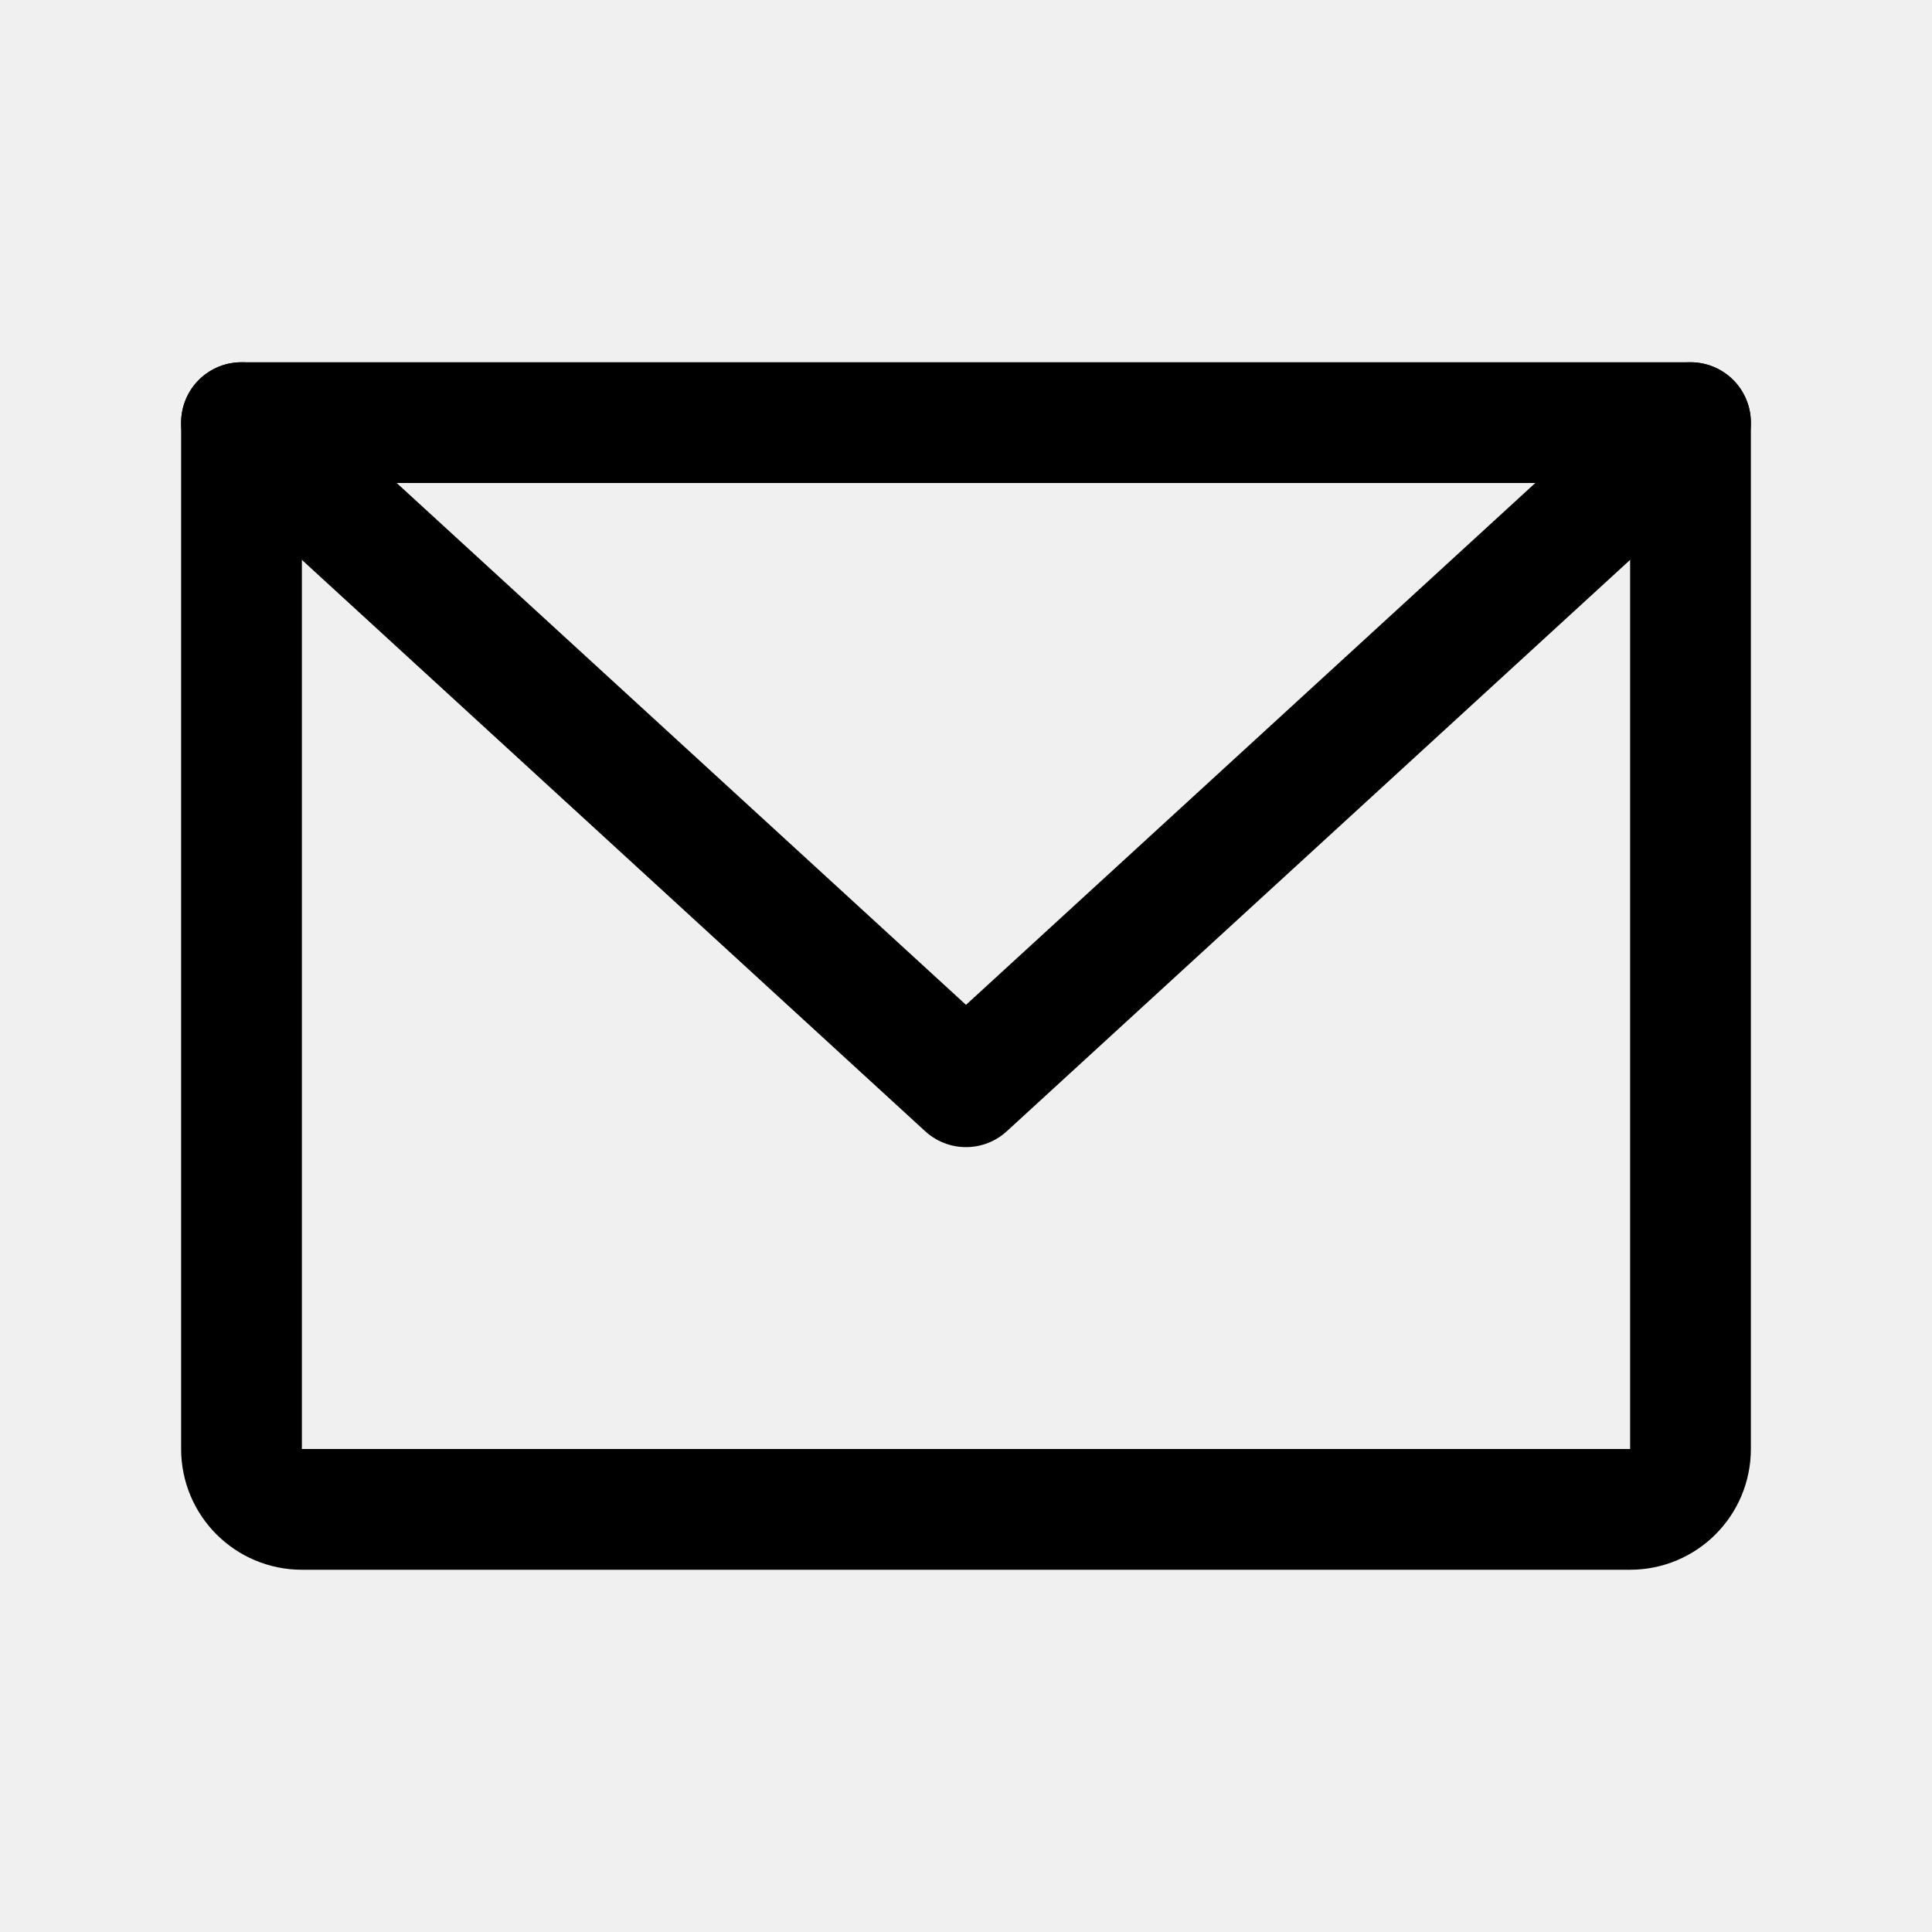
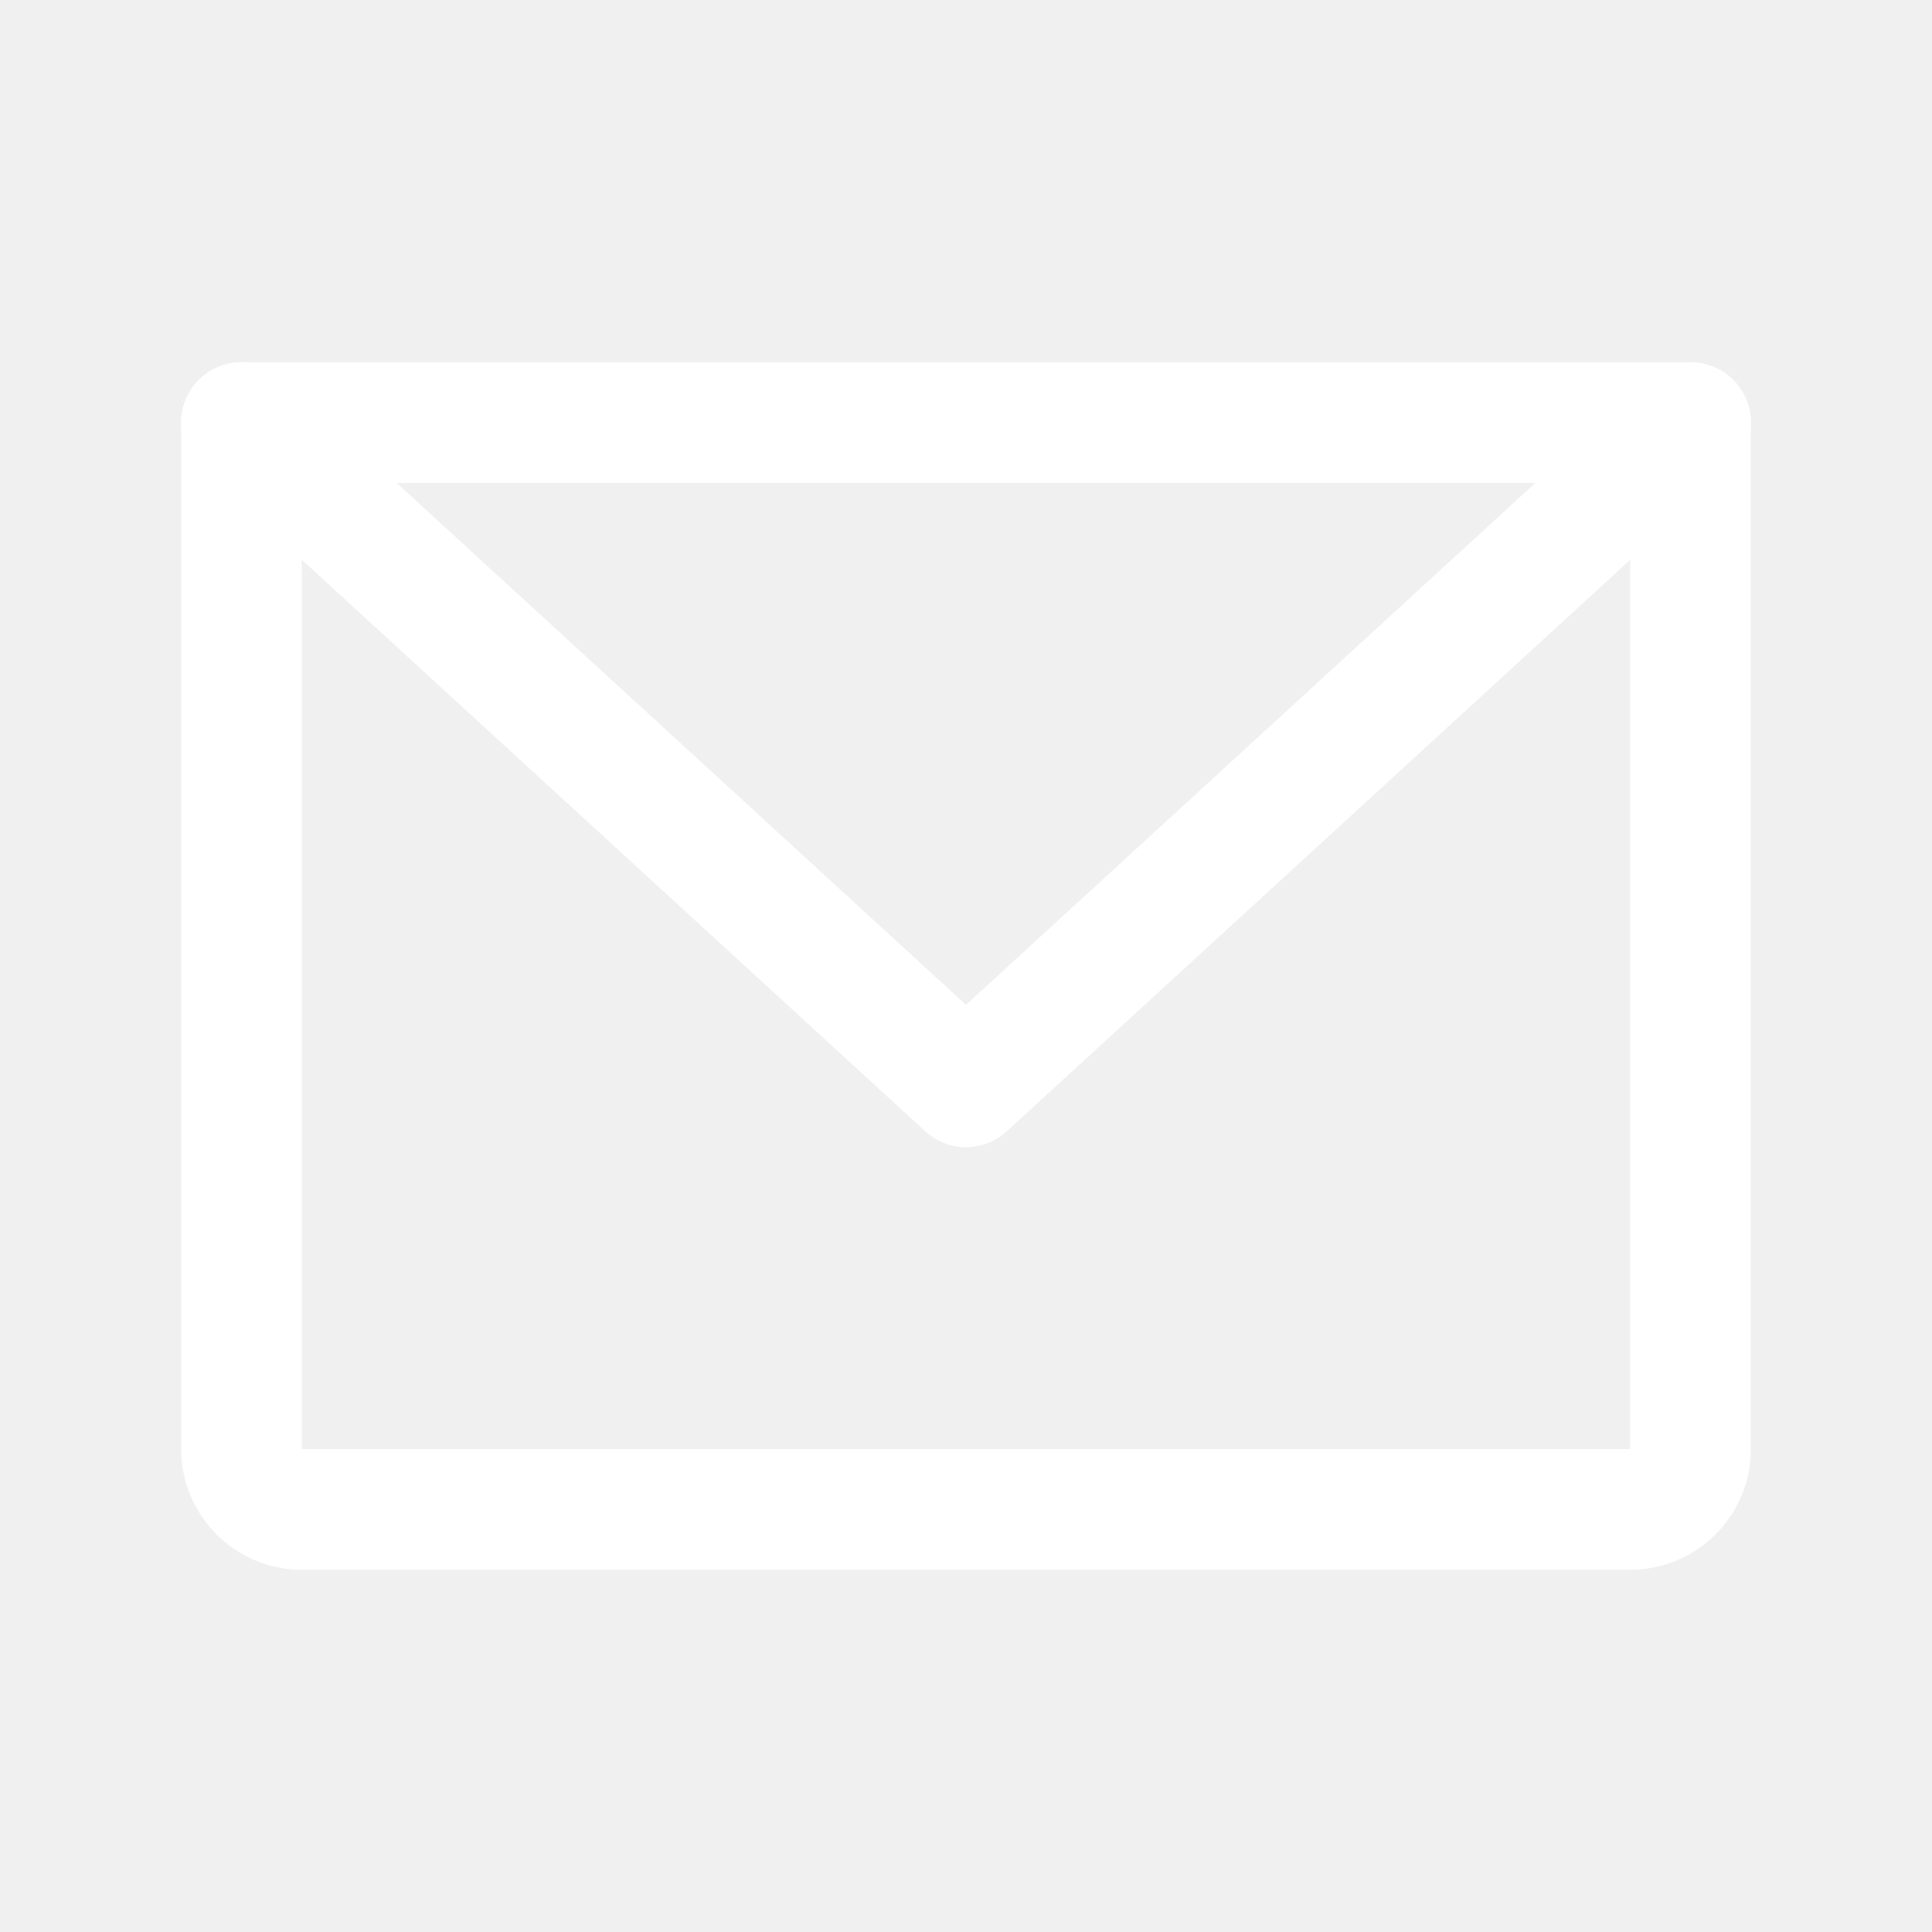
- <svg xmlns="http://www.w3.org/2000/svg" width="192" height="192" fill="#000000" viewBox="0 0 256 256">
+ <svg xmlns="http://www.w3.org/2000/svg" width="192" height="192" fill="#ffffff" viewBox="0 0 256 256">
  <rect width="256" height="256" fill="none" />
-   <path d="M32,56H224a0,0,0,0,1,0,0V192a8,8,0,0,1-8,8H40a8,8,0,0,1-8-8V56A0,0,0,0,1,32,56Z" fill="none" stroke="#000000" stroke-linecap="round" stroke-linejoin="round" stroke-width="16" />
-   <polyline points="224 56 128 144 32 56" fill="none" stroke="#000000" stroke-linecap="round" stroke-linejoin="round" stroke-width="16" />
+   <path d="M32,56H224a0,0,0,0,1,0,0V192a8,8,0,0,1-8,8H40a8,8,0,0,1-8-8V56A0,0,0,0,1,32,56Z" fill="none" stroke="#ffffff" stroke-linecap="round" stroke-linejoin="round" stroke-width="16" />
+   <polyline points="224 56 128 144 32 56" fill="none" stroke="#ffffff" stroke-linecap="round" stroke-linejoin="round" stroke-width="16" />
</svg>
